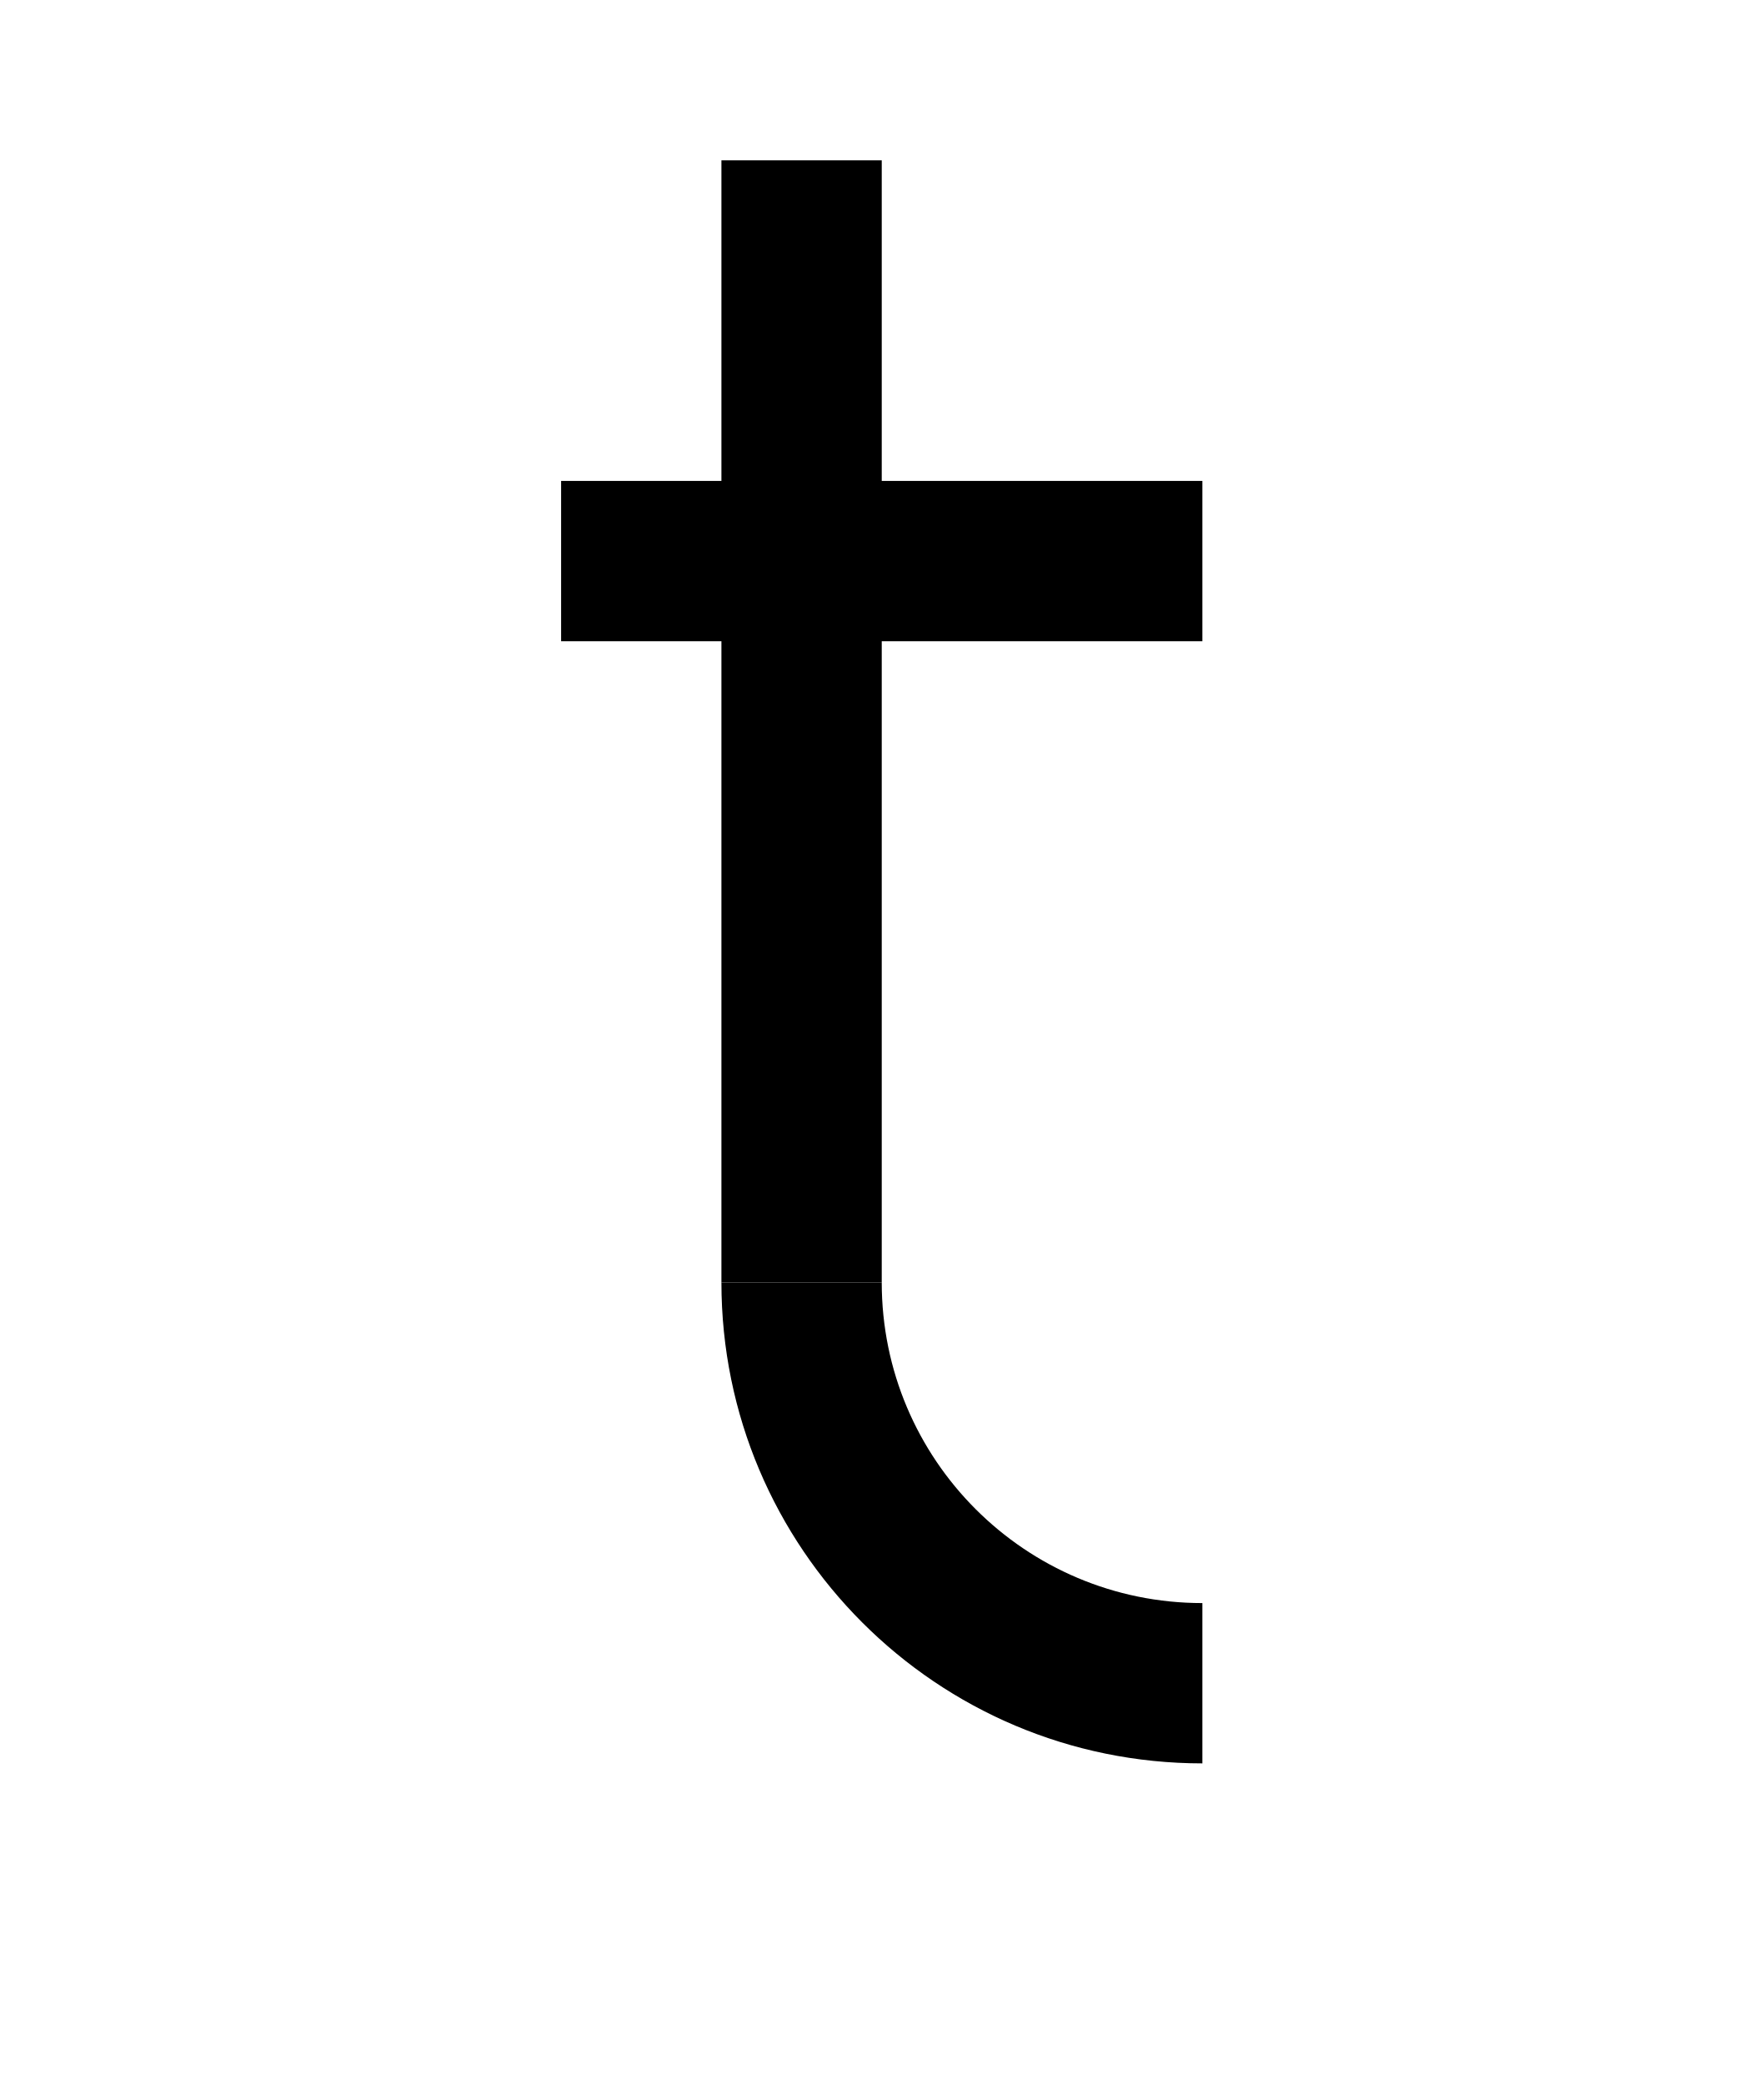
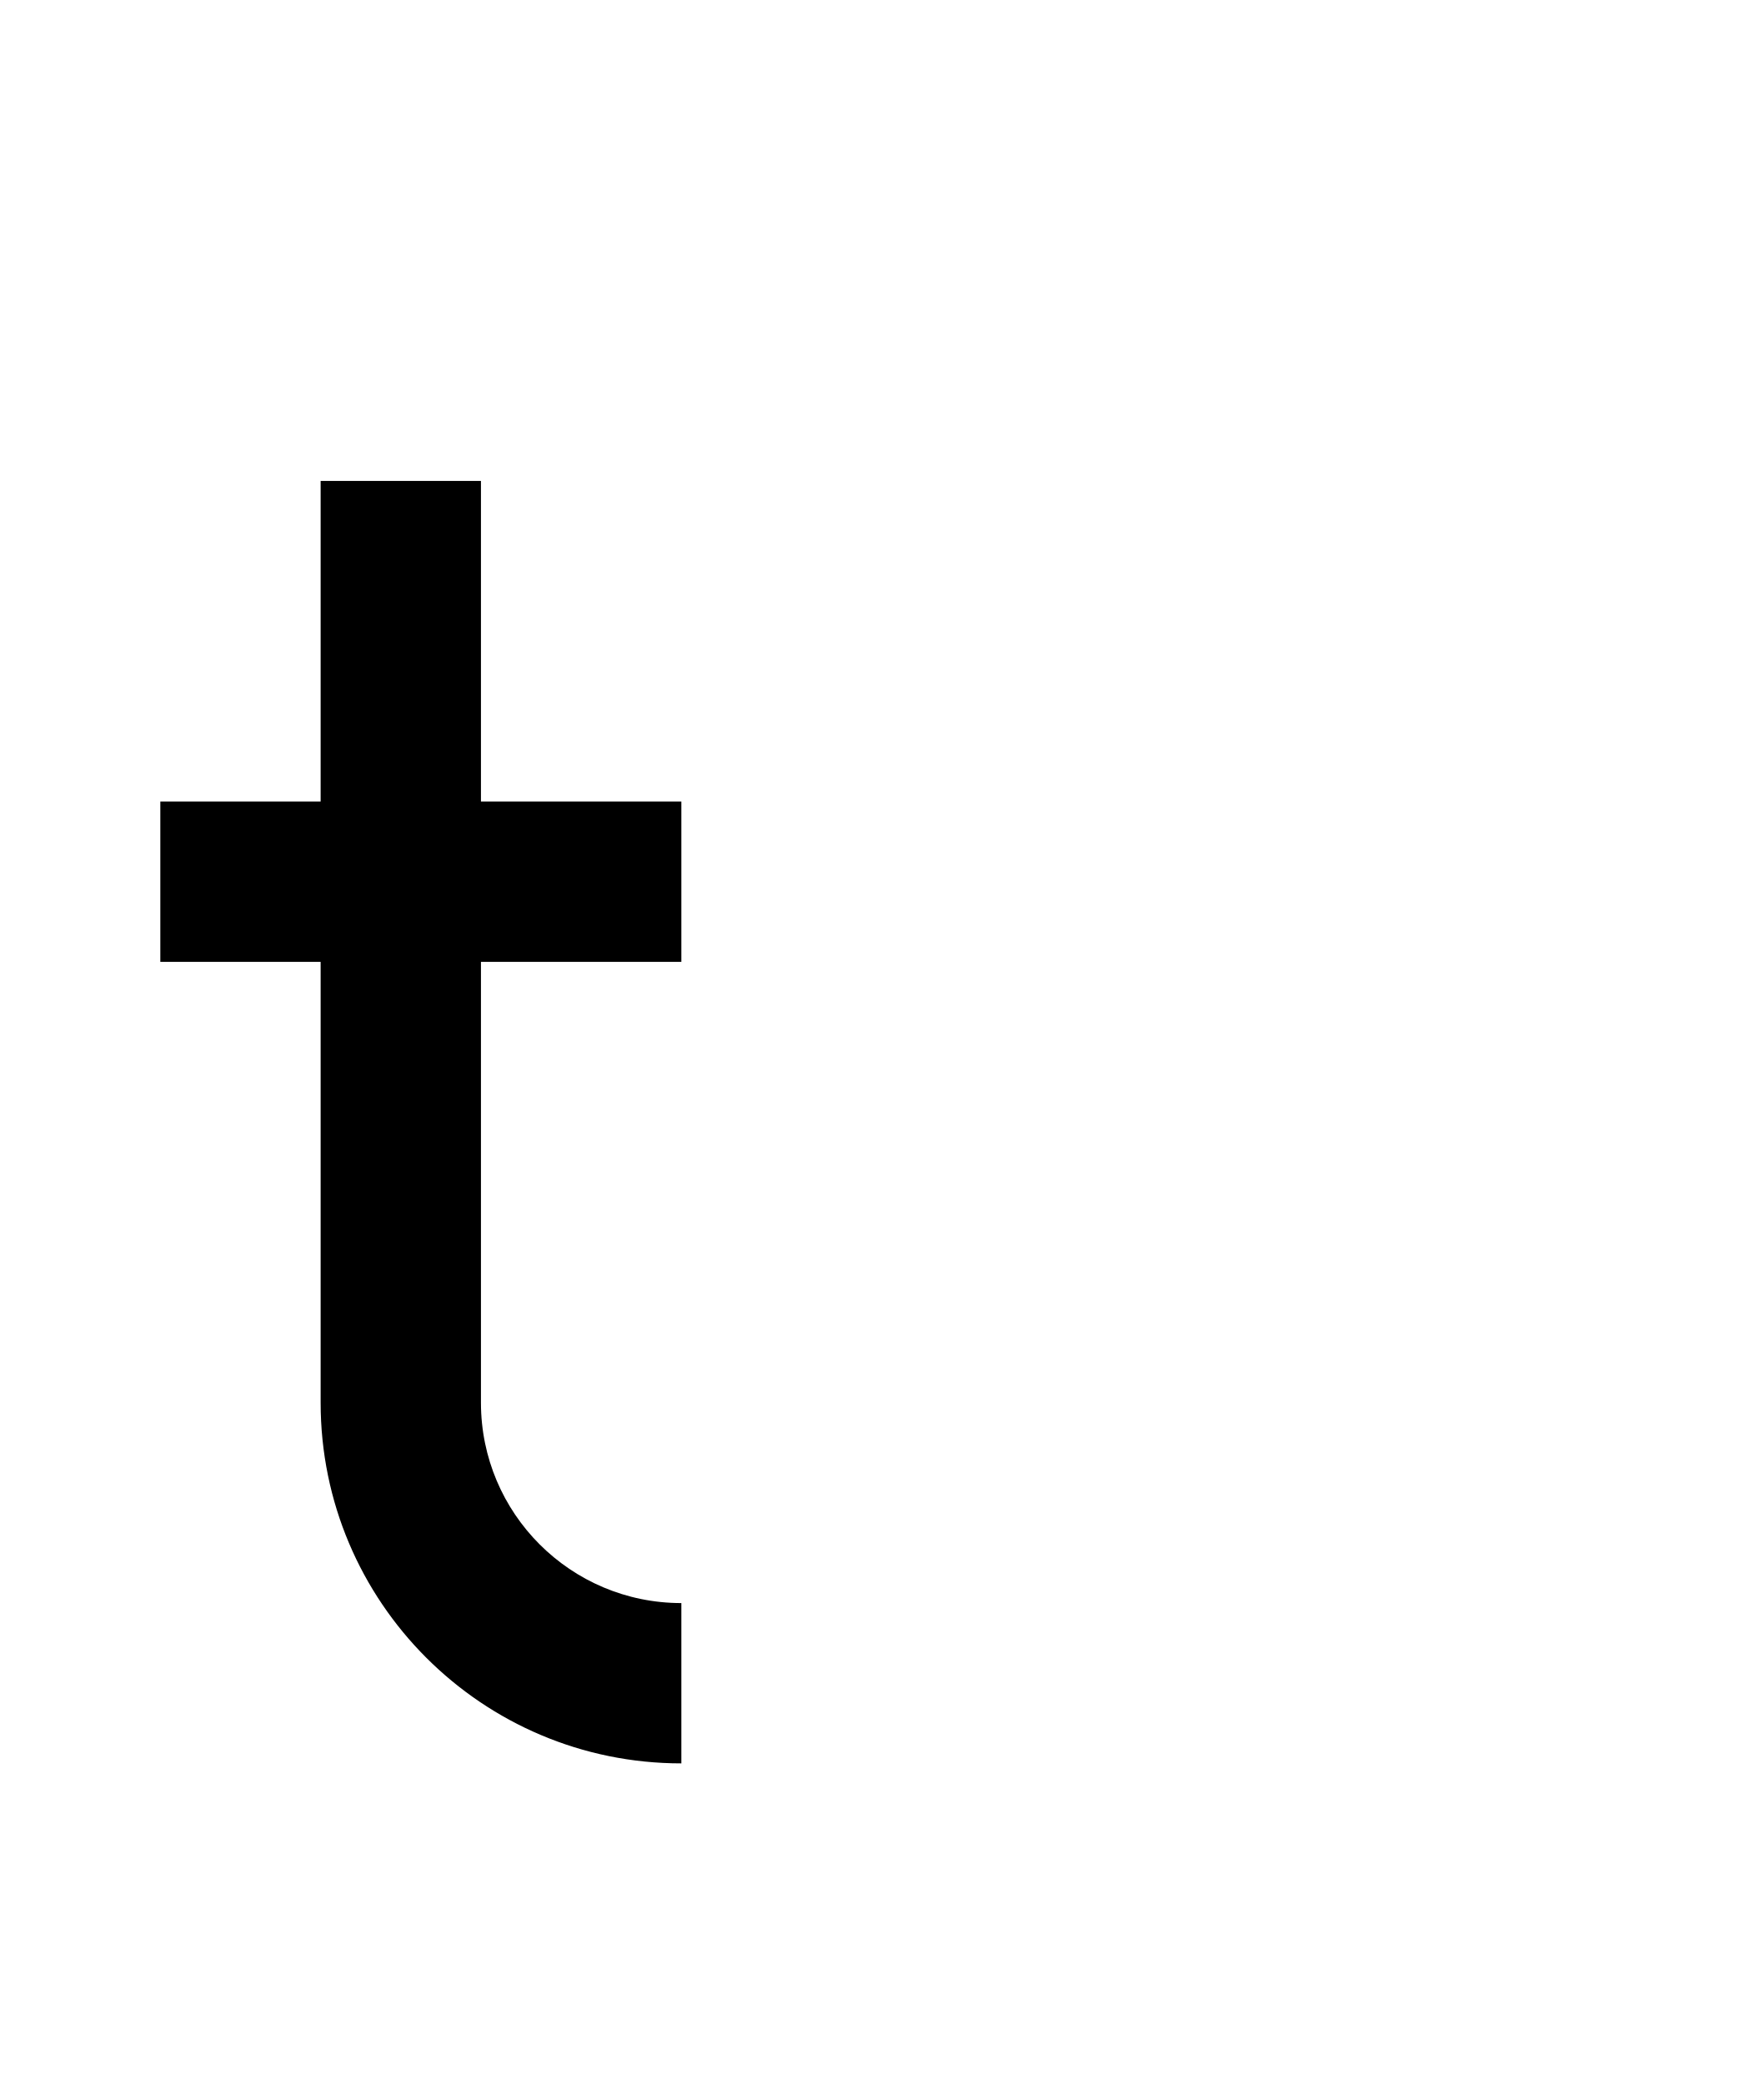
<svg xmlns="http://www.w3.org/2000/svg" width="110mm" height="130mm" viewBox="0 0 110 130" version="1.1" id="svg1">
  <defs id="defs1">
    </defs>
  <g id="layer1">
-     <rect style="vector-effect:non-scaling-stroke;fill:#000000;fill-opacity:1;stroke:none;stroke-width:0.233;stroke-miterlimit:100;stroke-opacity:1;-inkscape-stroke:hairline" id="rect9" width="10" height="70" x="45" y="10" />
-     <rect style="vector-effect:non-scaling-stroke;fill:#000000;fill-opacity:1;stroke:none;stroke-width:0.265;stroke-miterlimit:100;stroke-opacity:1;-inkscape-stroke:hairline" id="rect10" width="40" height="10" x="35" y="30" />
-     <path id="path10" style="vector-effect:non-scaling-stroke;fill:#000000;fill-opacity:1;stroke:none;stroke-width:0.265;stroke-miterlimit:100;stroke-opacity:1;-inkscape-stroke:hairline" d="M 45,80 A 30,30 0 0 0 75,110 v -10 A 20,20 0 0 1 55,80 Z" />
+     <path id="rect27" style="vector-effect:non-scaling-stroke;fill:#000000;stroke:none;stroke-width:0.265;stroke-miterlimit:40;-inkscape-stroke:hairline;paint-order:stroke fill markers" d="M 20,30 V 50 H 10 v 10 H 20 v 27.5 A 22.5,22.5 0 0 0 42.5,110 v -10 A 12.5,12.5 0 0 1 30,87.5 V 60 H 42.5 V 50 H 30 V 30 Z" />
  </g>
</svg>
